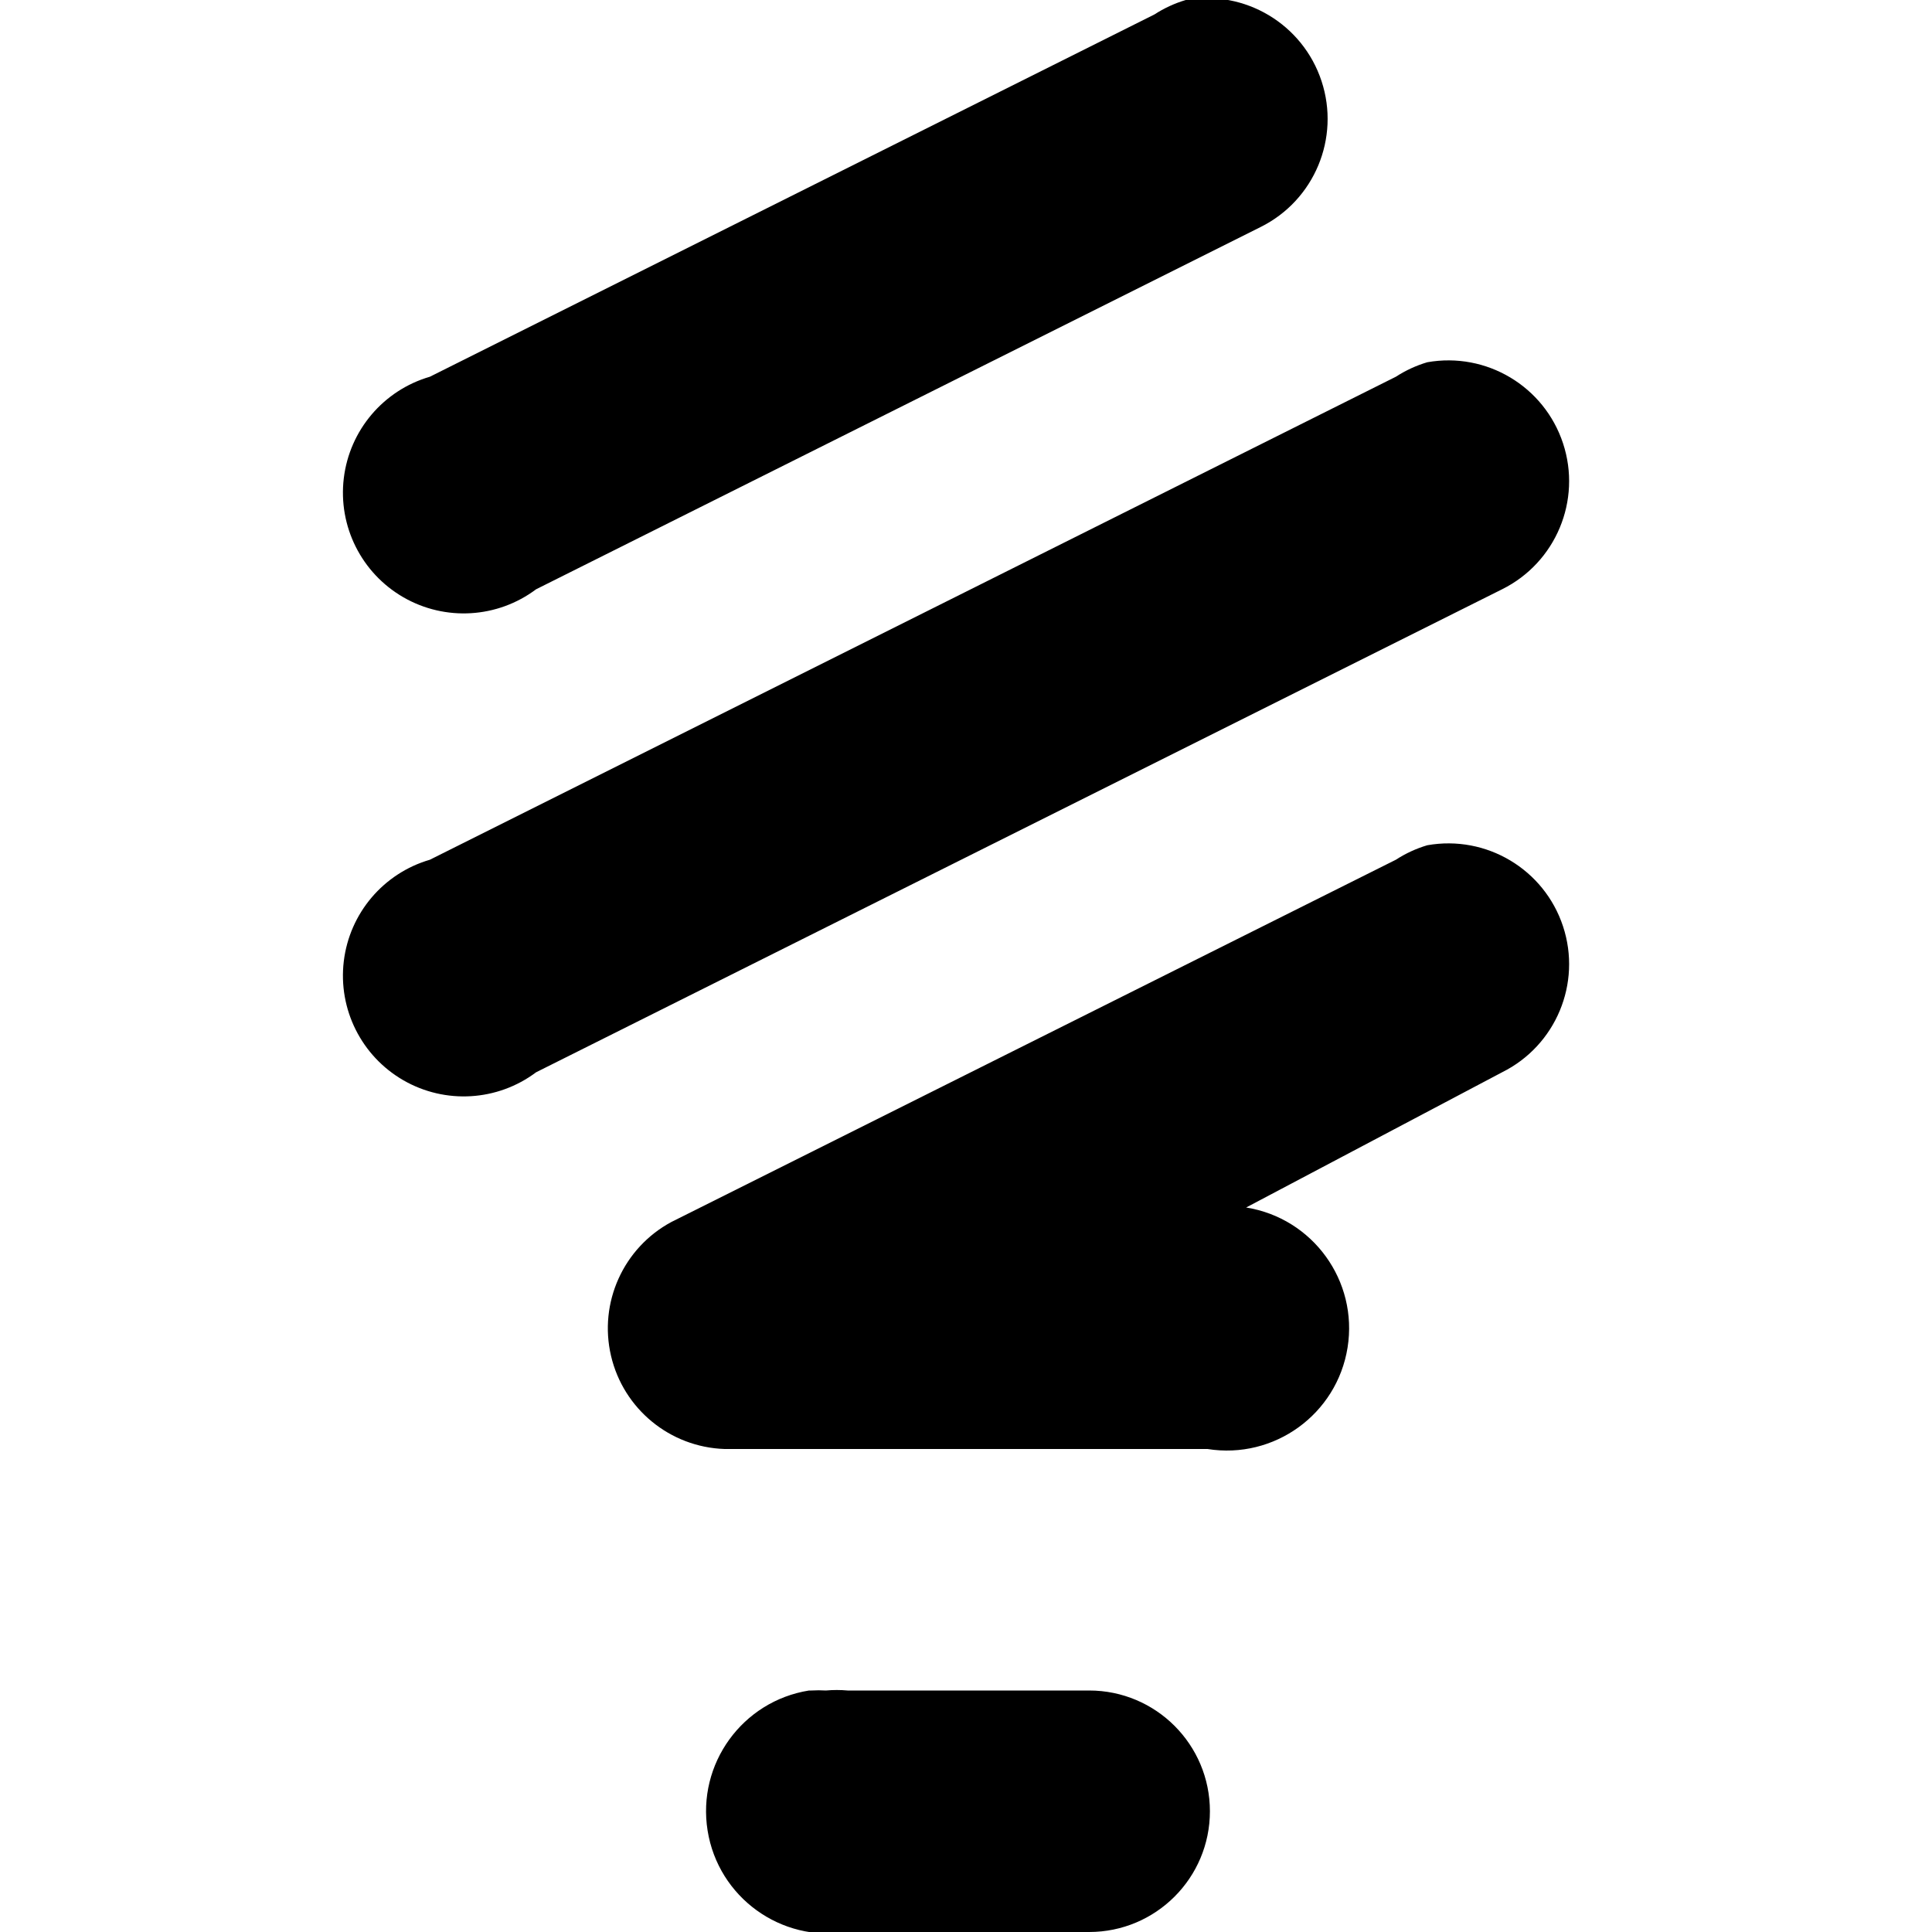
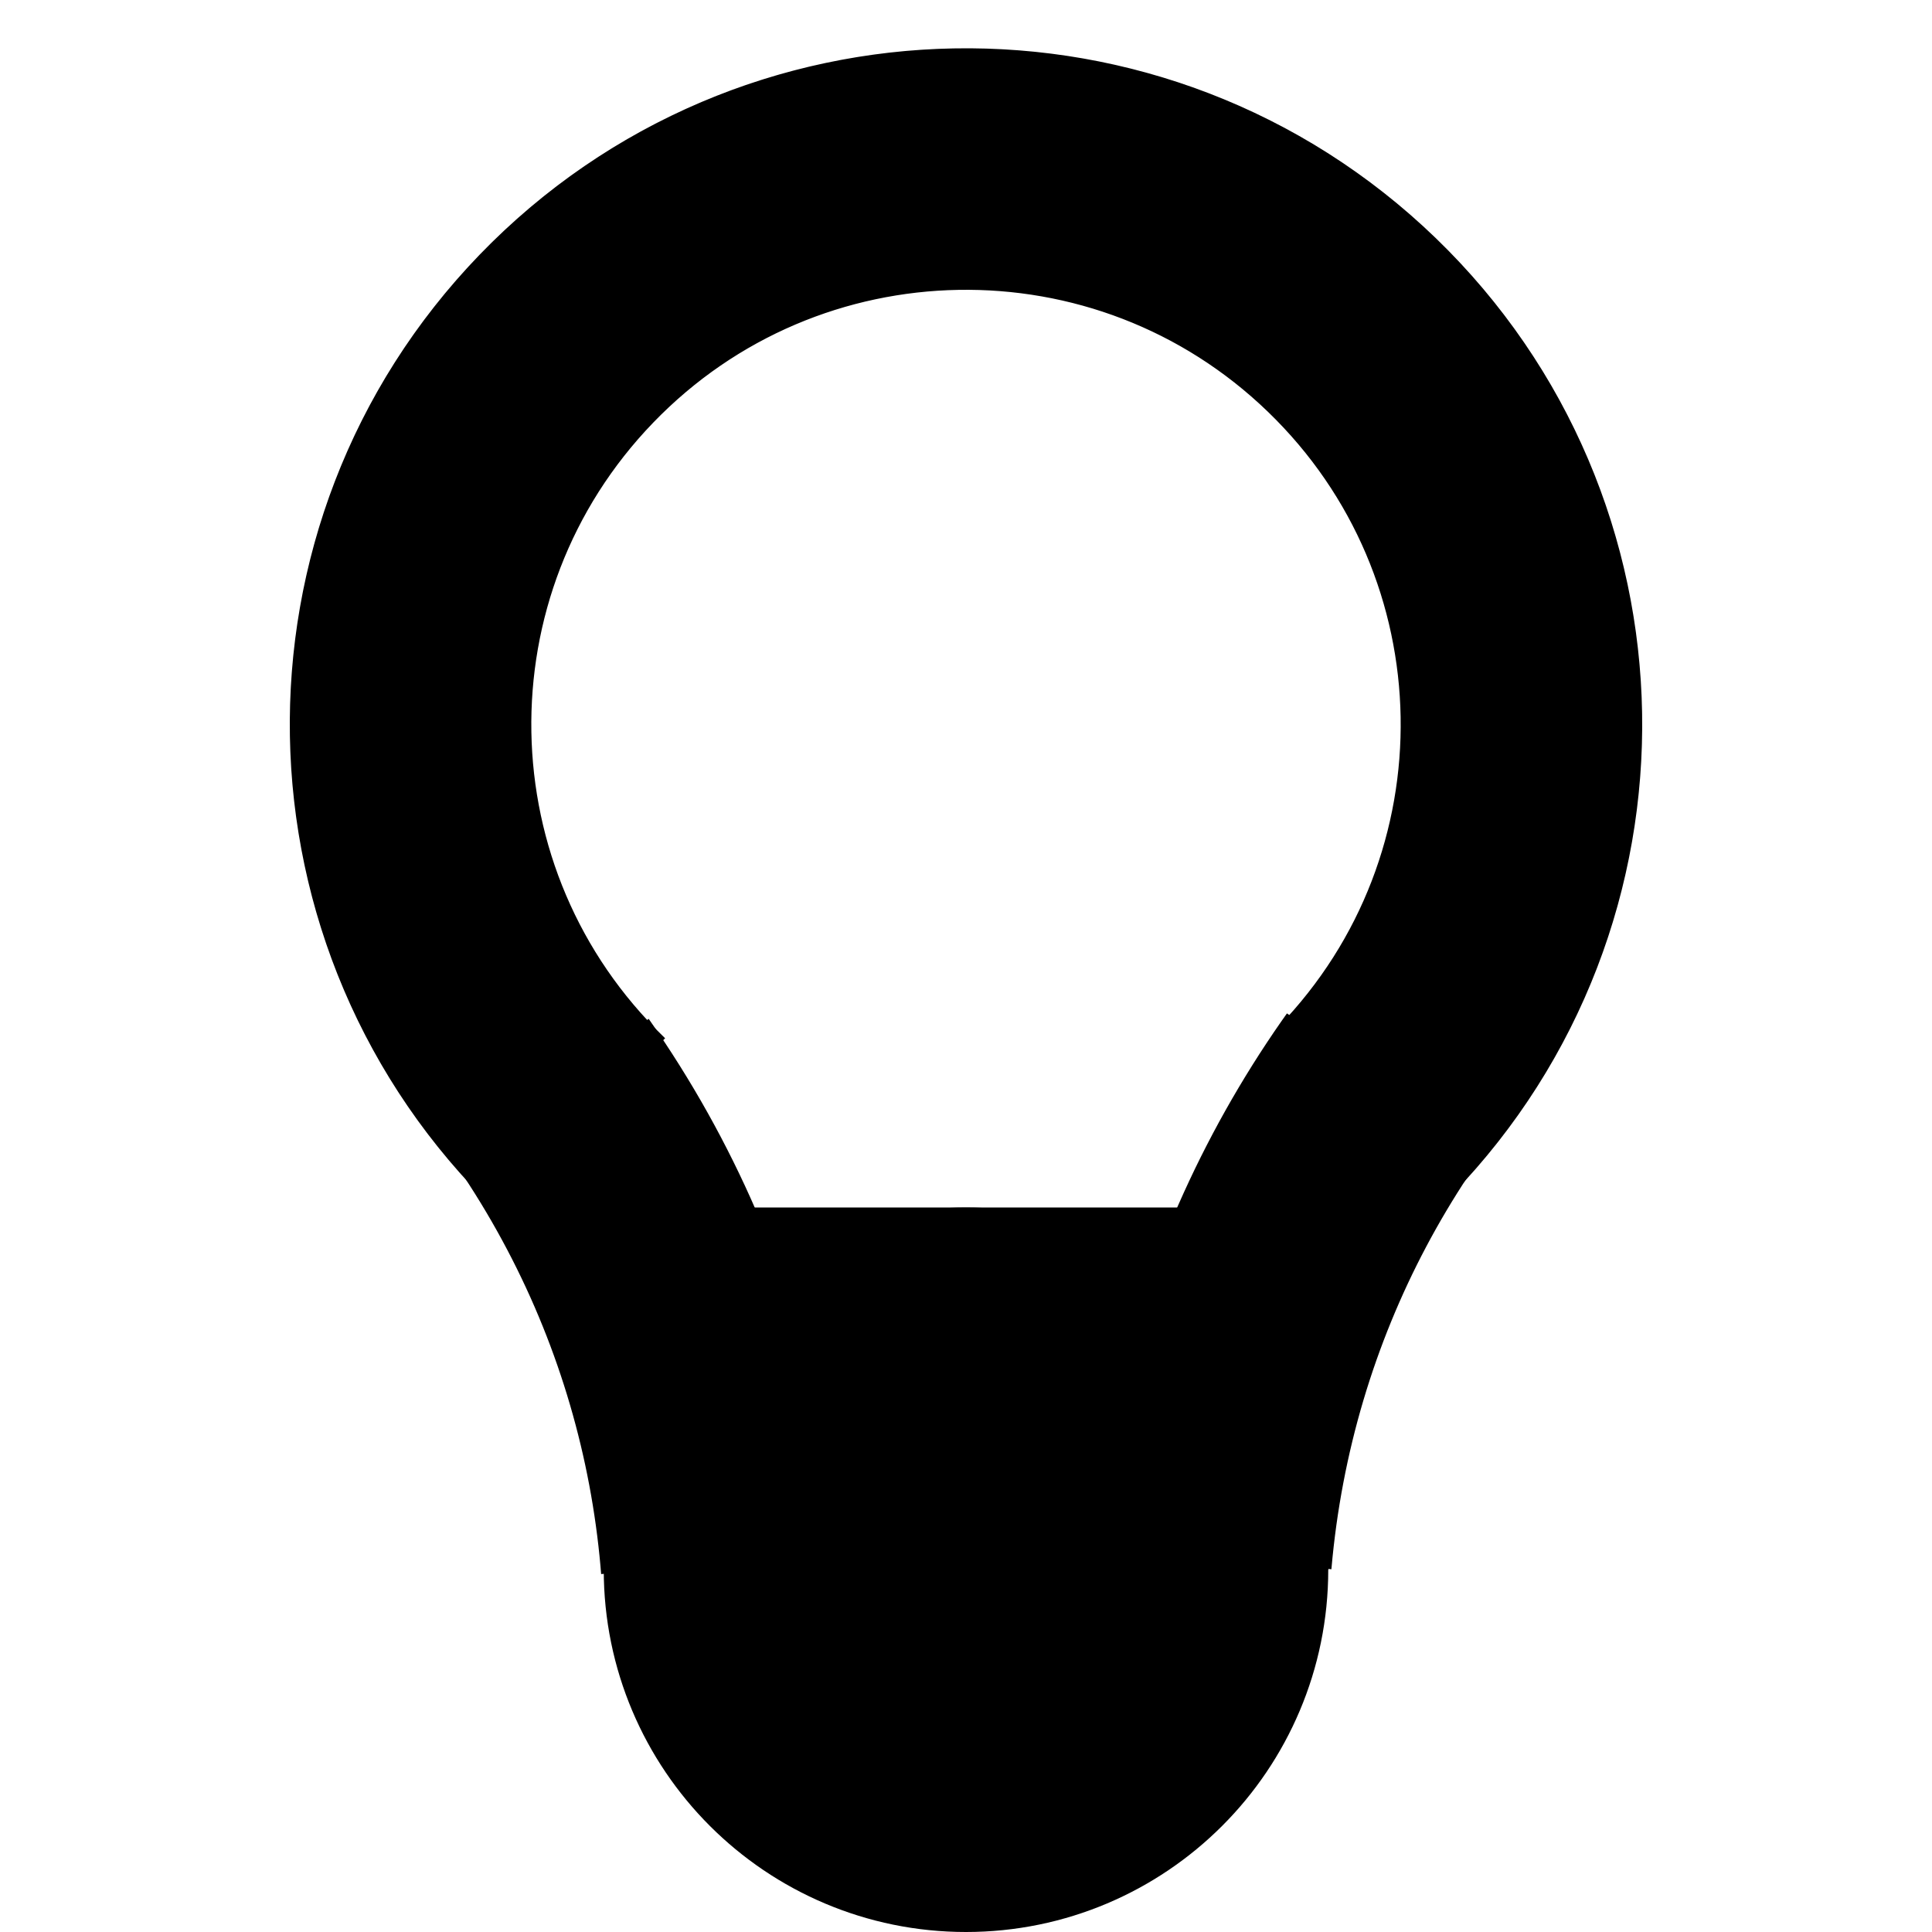
<svg xmlns="http://www.w3.org/2000/svg" width="8" height="8" viewBox="0 0 8 8">
-   <path d="M3.41 0a.5.5 0 0 0-.13.06l-3 1.5a.5.5 0 1 0 .44.88l3-1.5a.5.5 0 0 0-.31-.94zm1 1.5a.5.5 0 0 0-.13.06l-4 2a.5.5 0 1 0 .44.88l4-2a.5.5 0 0 0-.31-.94zm0 2a.5.5 0 0 0-.13.06l-3 1.5a.5.5 0 0 0 .22.94h2a.5.5 0 0 0 .16-1l1.06-.56a.5.5 0 0 0-.31-.94zm-2.56 3.5a.5.5 0 0 0 .16 1h1a.5.5 0 1 0 0-1h-1a.5.5 0 0 0-.09 0 .5.5 0 0 0-.06 0z" transform="translate(1.5)" />
+   <circle cx="4" cy="3" r="2.3" style="fill:none; stroke:black; stroke-width:1px;" stroke-dasharray="15.7" stroke-dashoffset="4.85" transform="rotate(134, 4, 3)" />
+   <circle cx="-1" cy="6.8" r="4" style="fill:none; stroke:black; stroke-width:1px;" stroke-dasharray="25.12" stroke-dashoffset="23" transform="rotate(-35, -1, 6.8)" />
+   <circle cx="9" cy="6.8" r="4" style="fill:none; stroke:black; stroke-width:1px;" stroke-dasharray="25.12" stroke-dashoffset="23" transform="rotate(185, 9, 6.8)" />
+   <circle cx="4" cy="6.5" r="1" style="fill:black; stroke:black; stroke-width:1px;" />
+   <rect x="3" y="5.5" width="2" height="0.5" style="fill:black; stroke:black; stroke-width:1px;" />
</svg>
